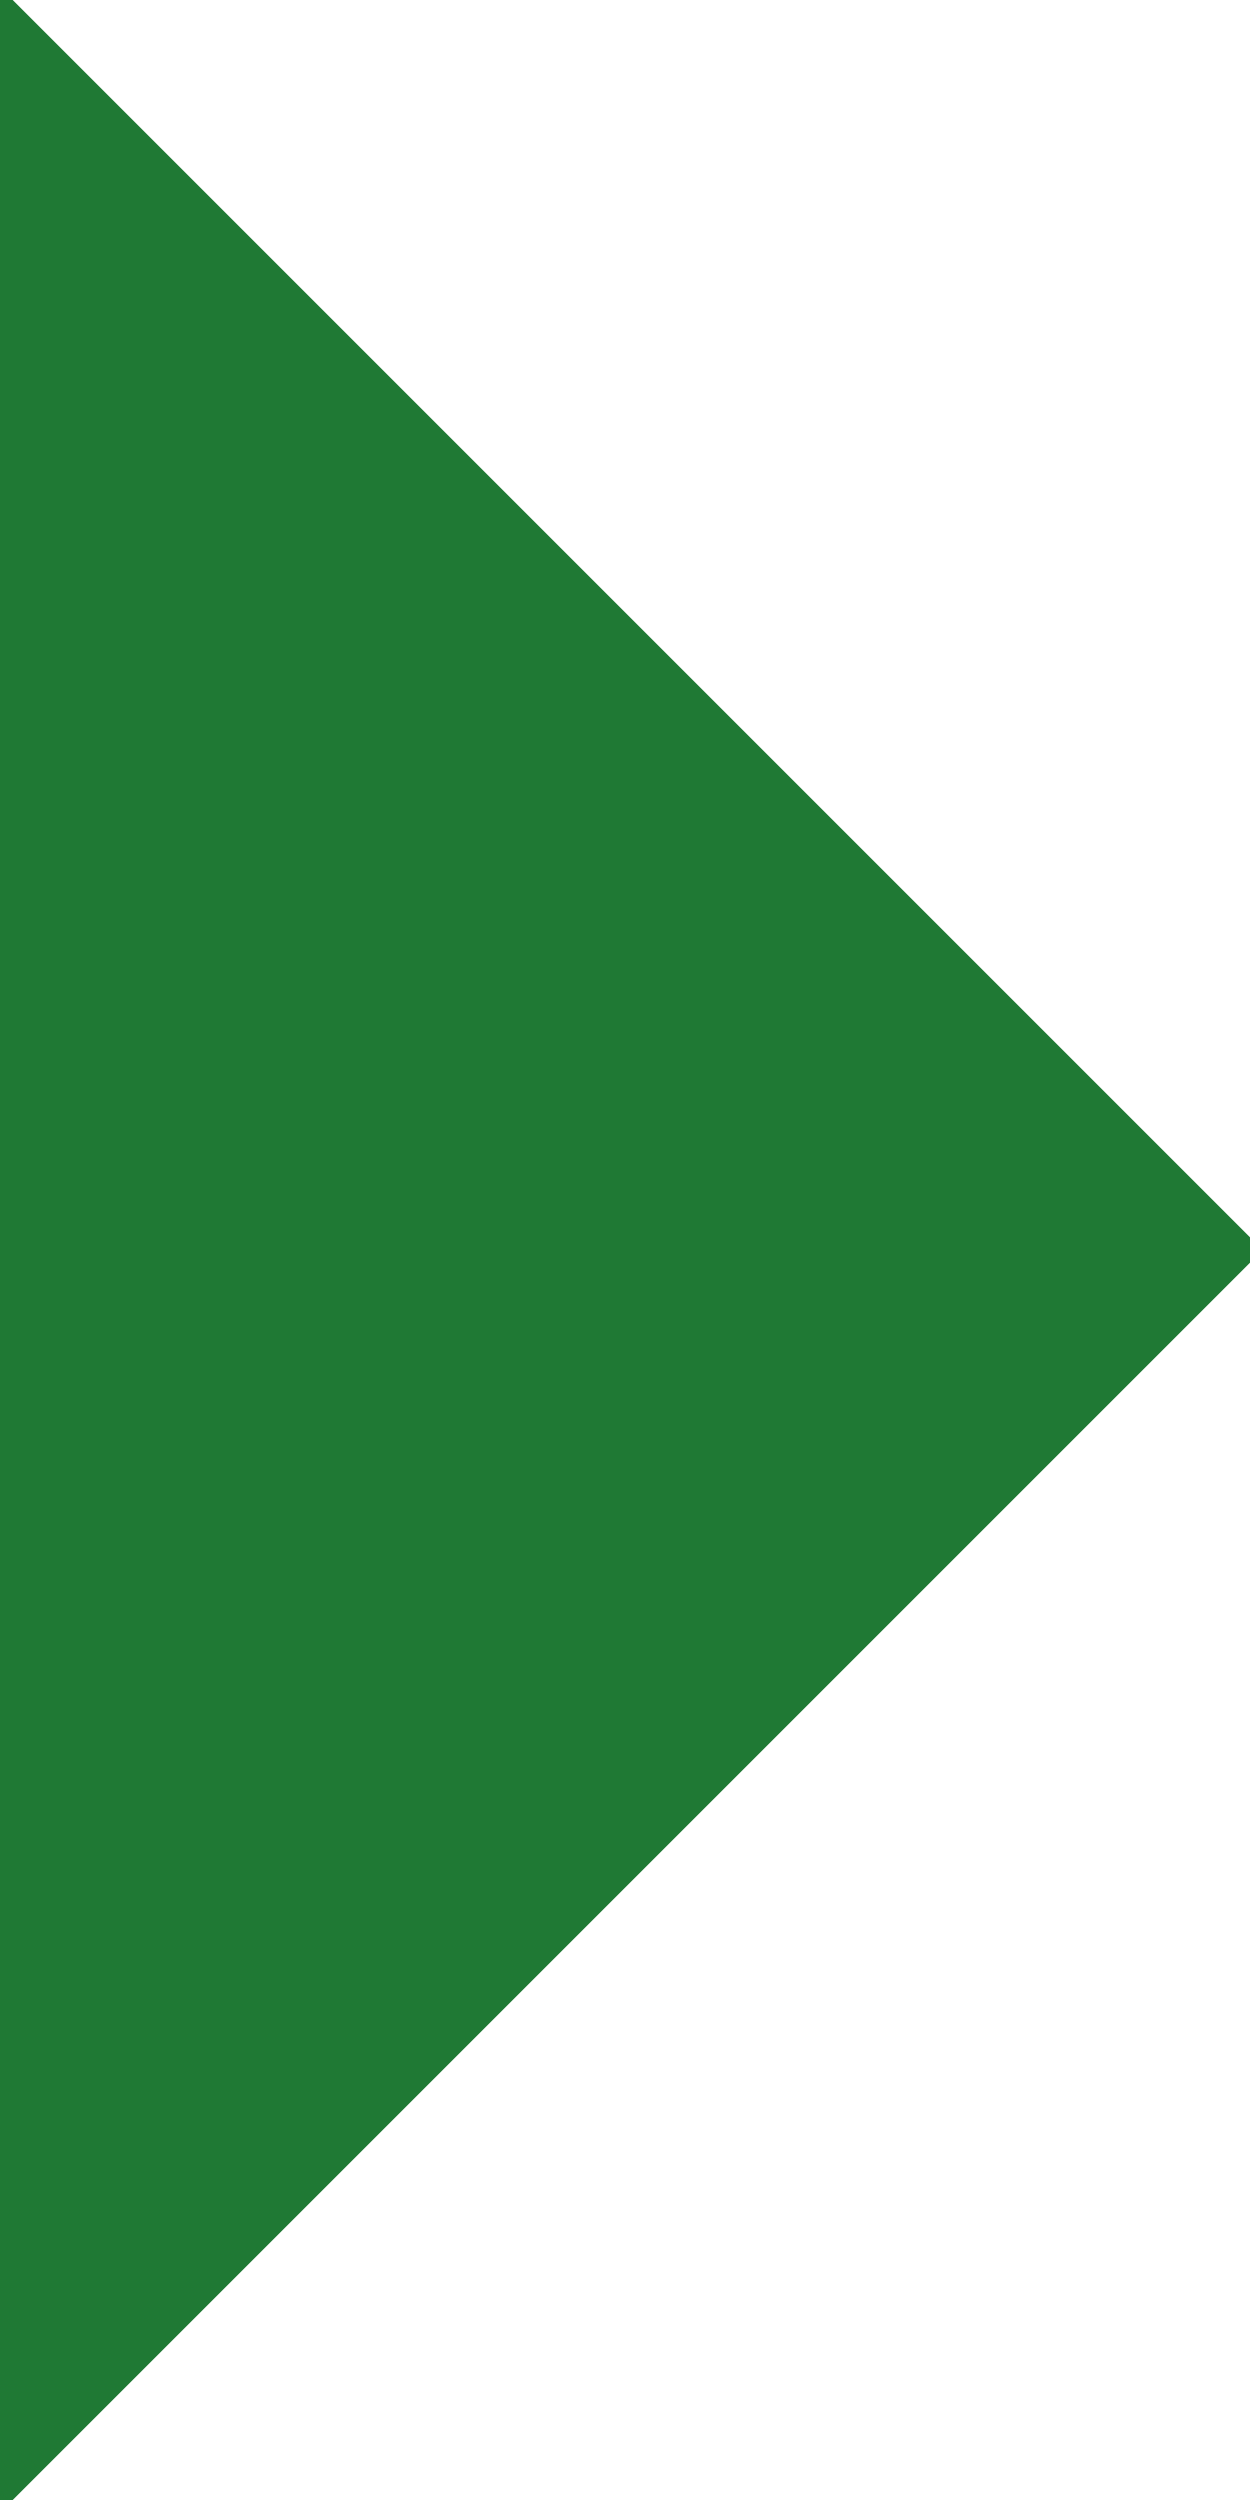
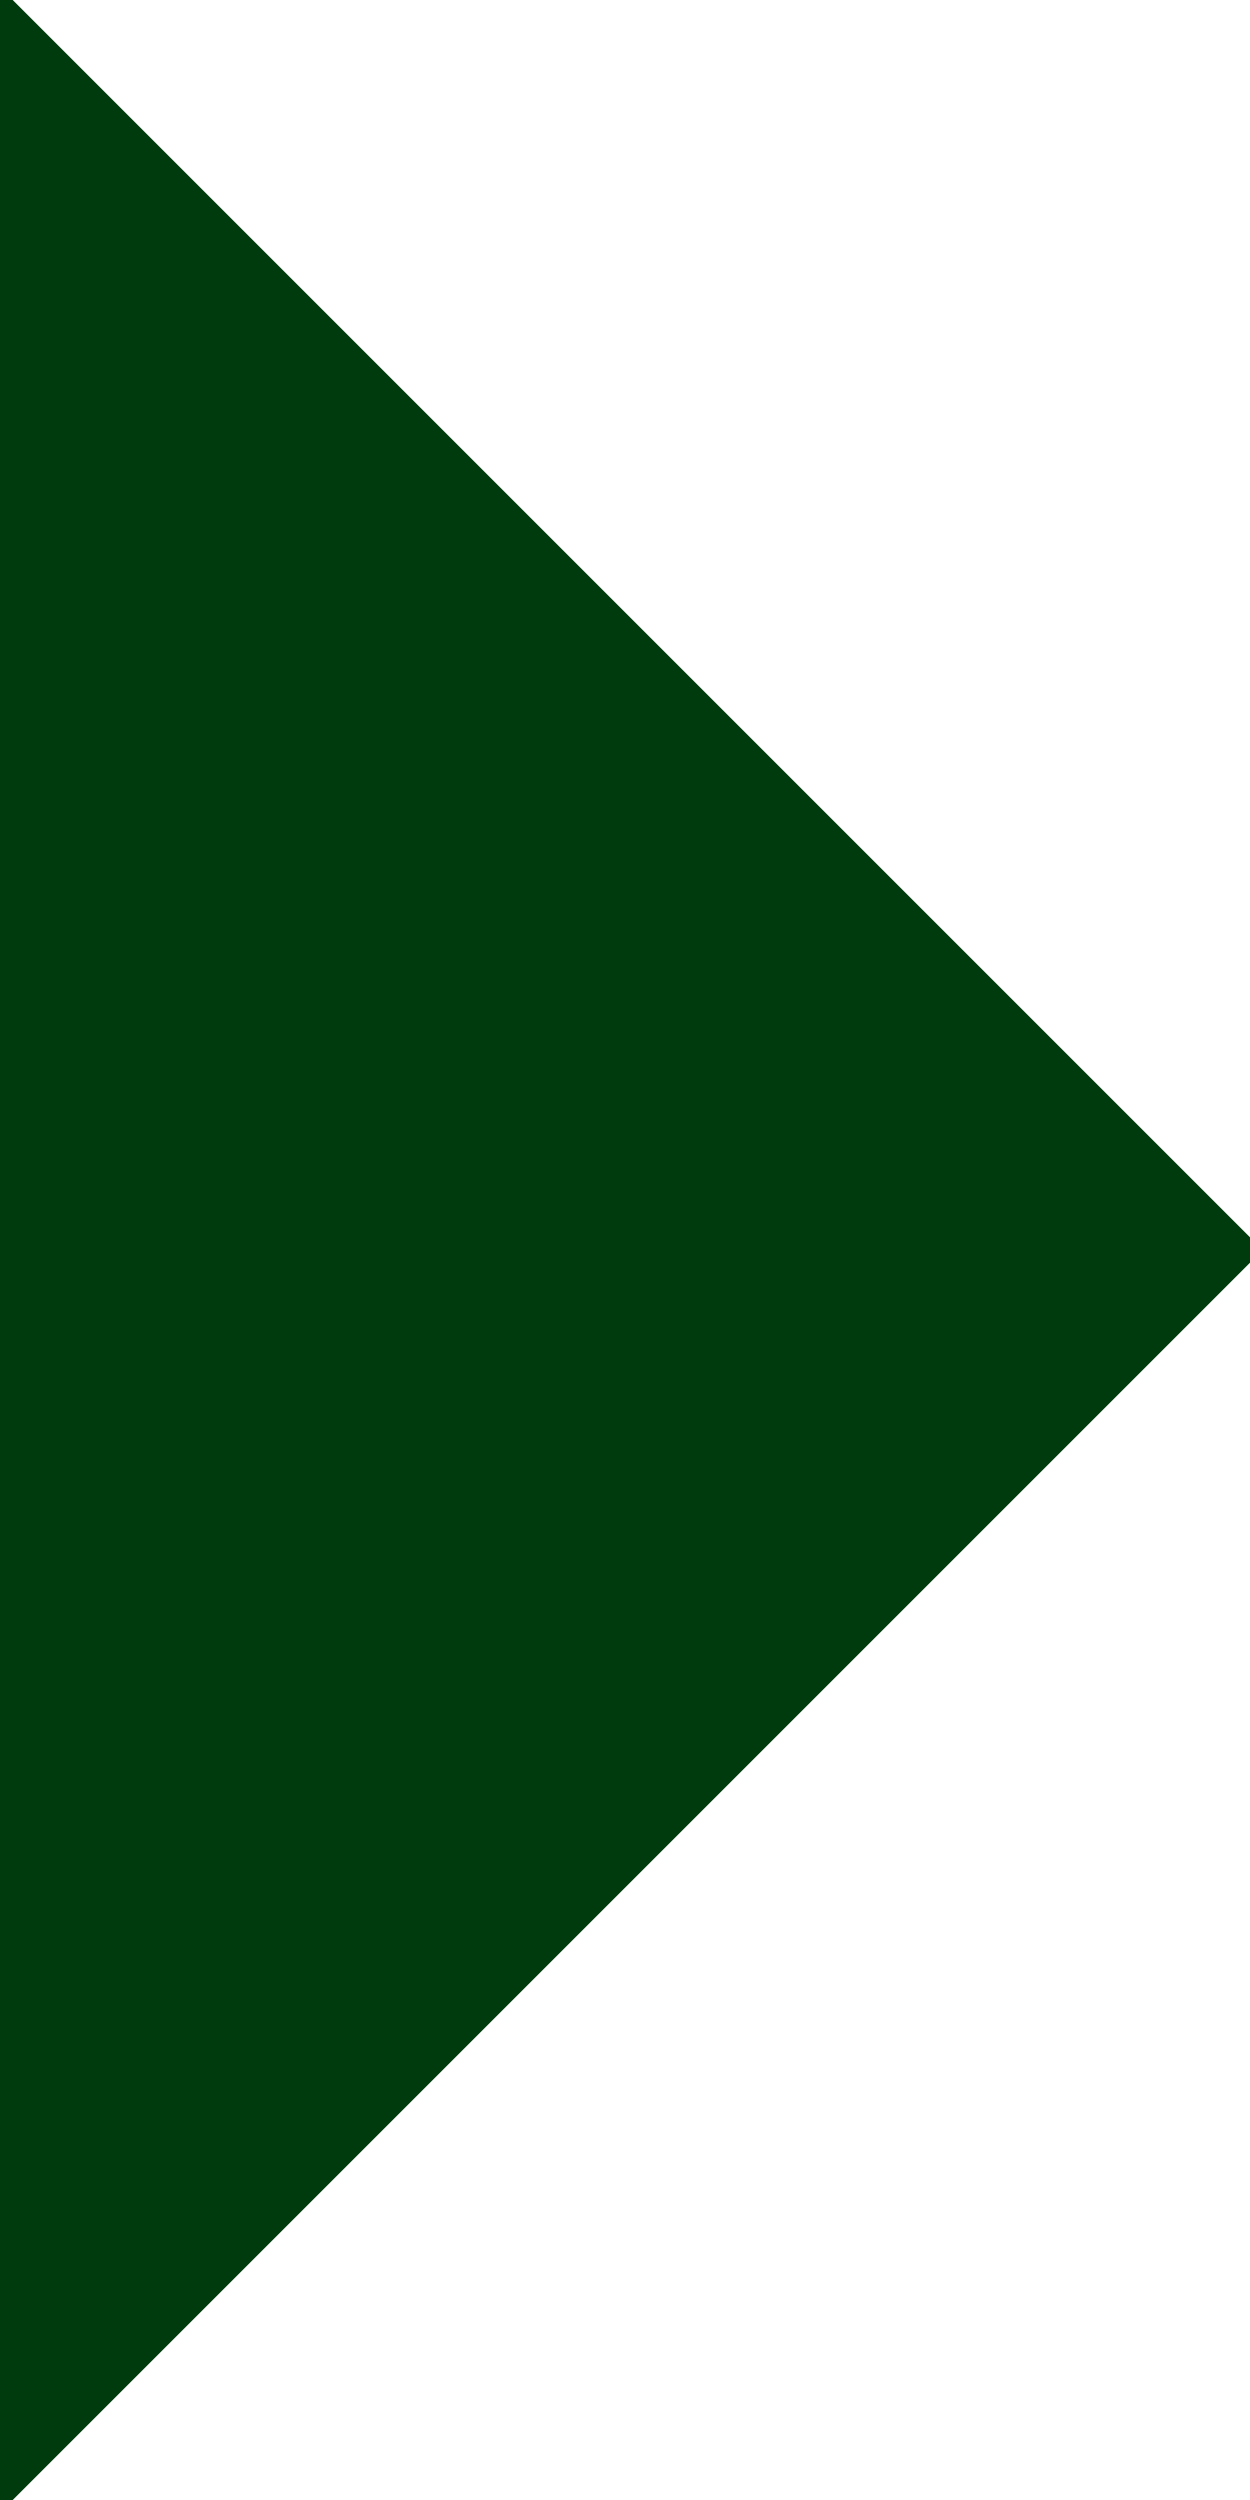
<svg xmlns="http://www.w3.org/2000/svg" preserveAspectRatio="xMidYMid" width="70" height="140" viewBox="0 0 70 140">
  <defs>
    <style>
      .cls-1 {
-         fill: #1f7934;
+         fill: #003B0D;
        fill-rule: evenodd;
      }
    </style>
  </defs>
  <path d="M0.000,-0.711 L70.711,70.000 L0.000,140.711 L-70.711,70.000 L0.000,-0.711 Z" class="cls-1" />
</svg>
